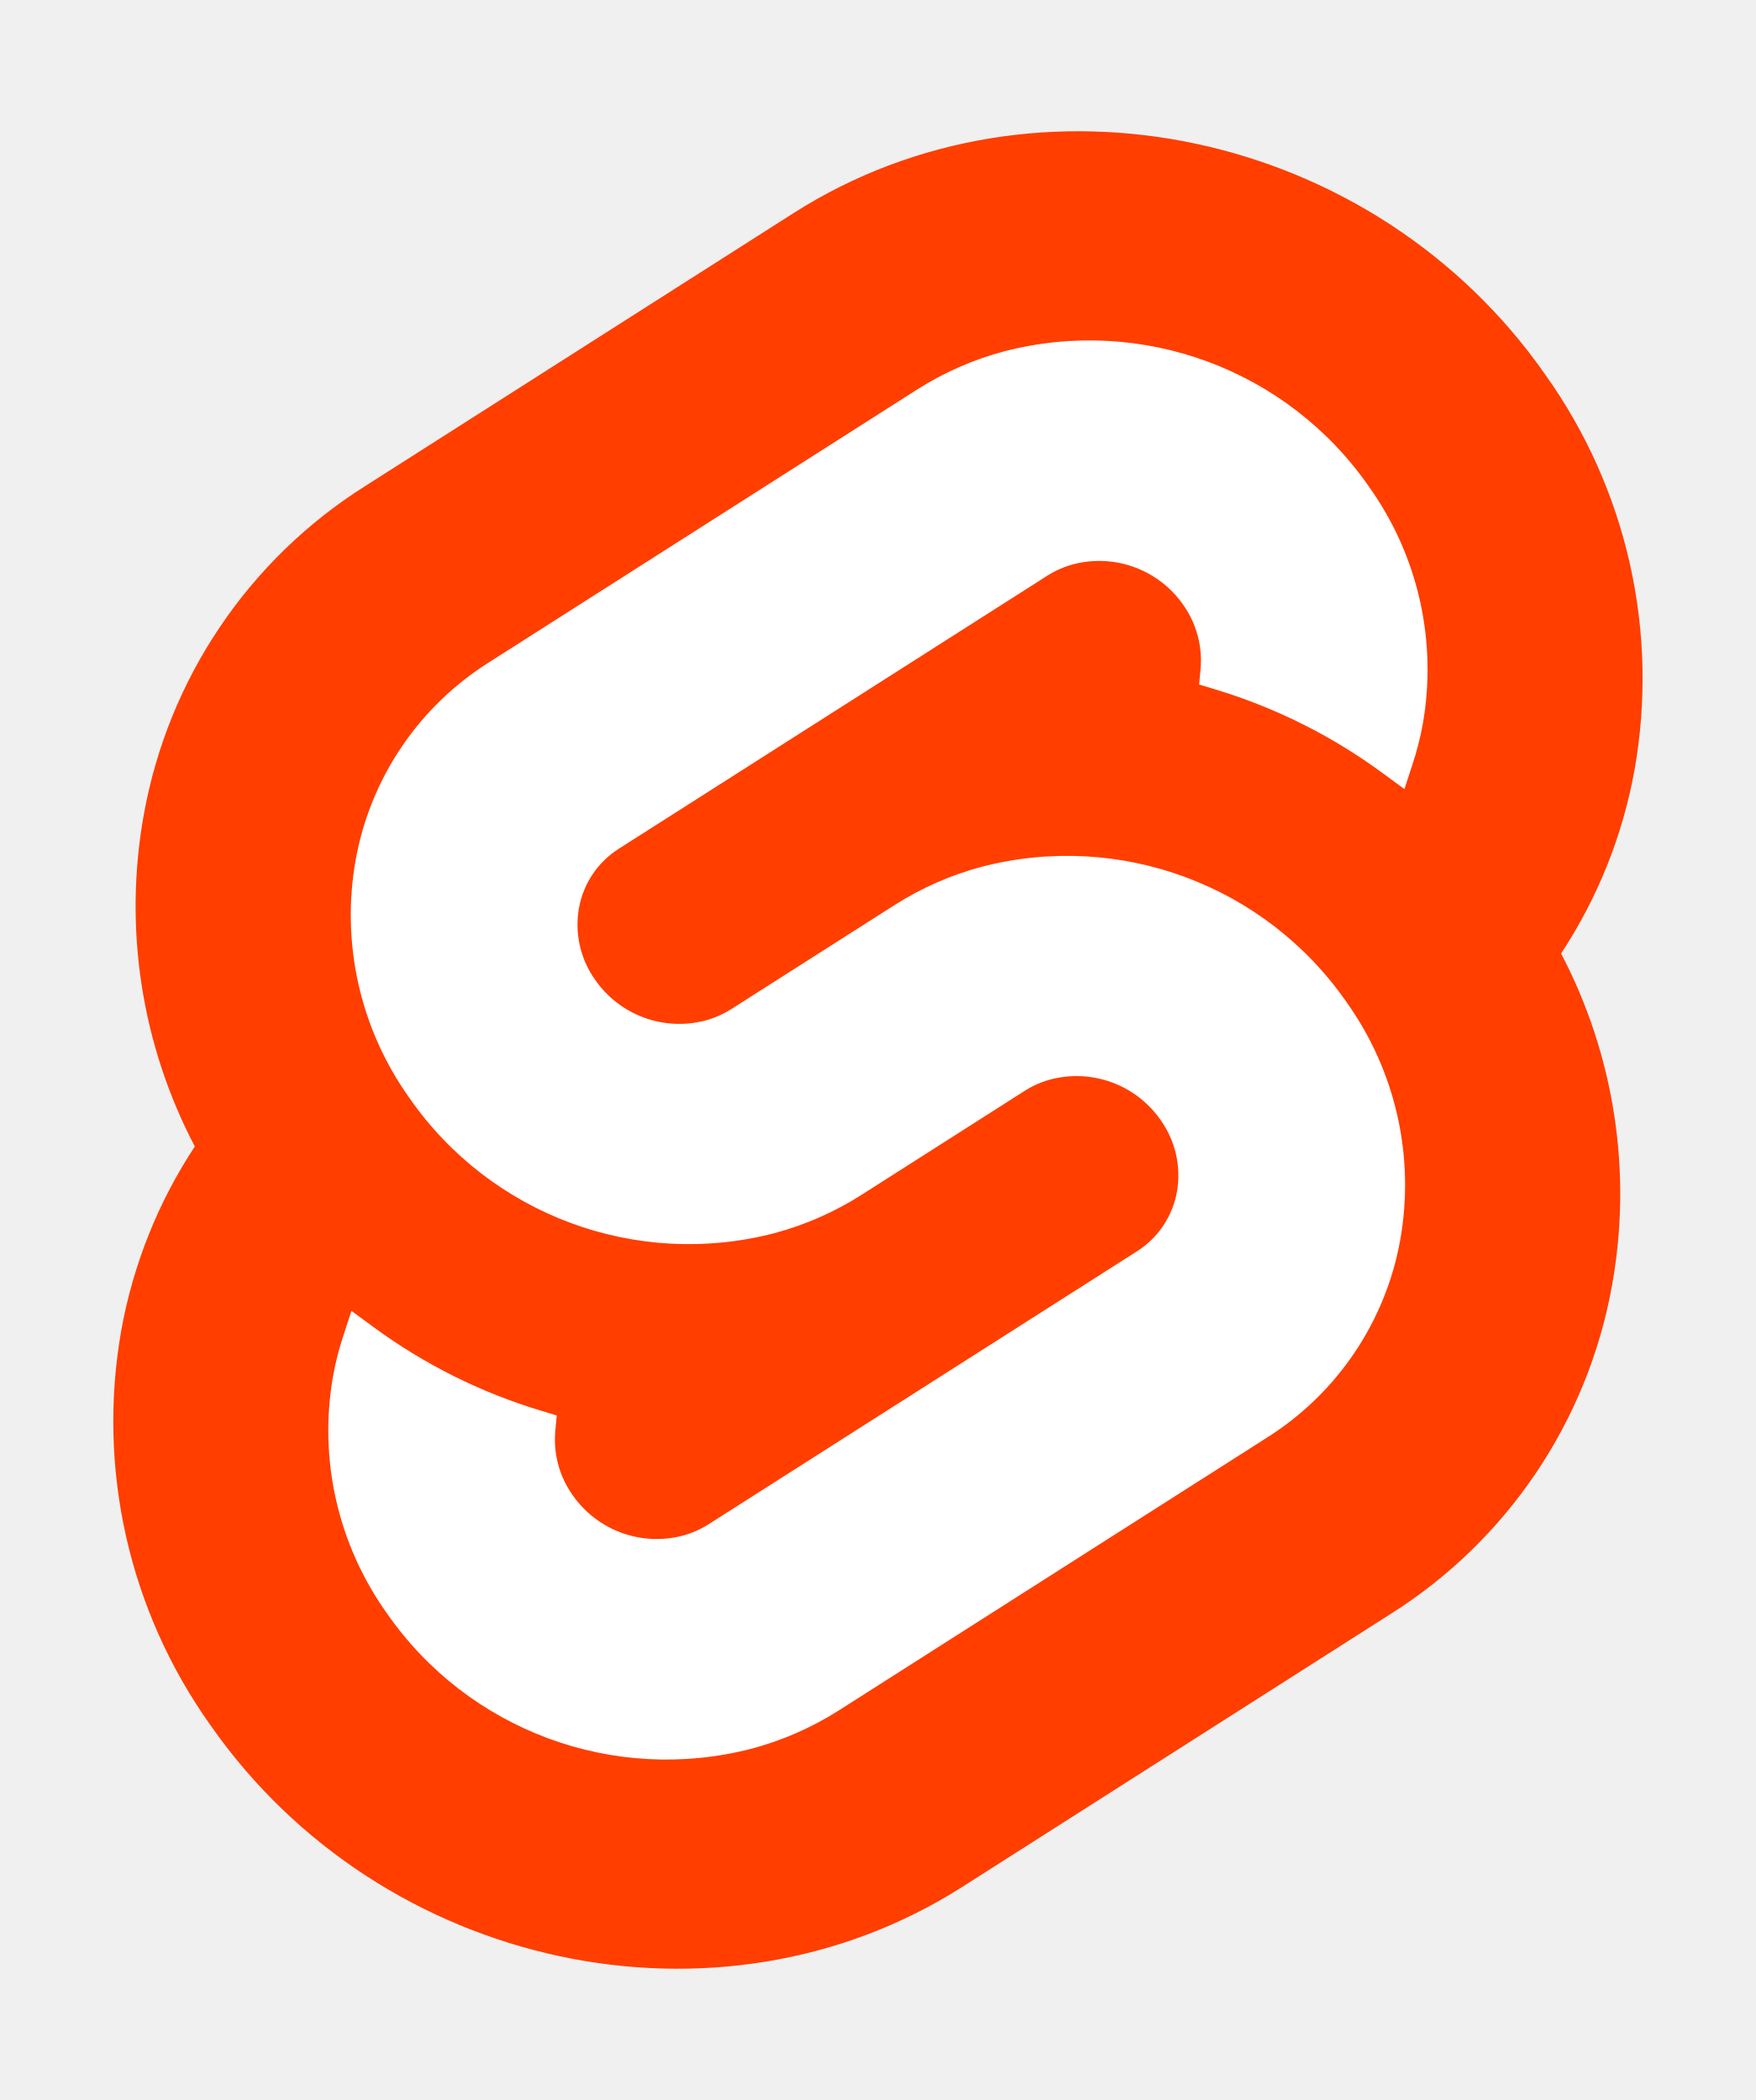
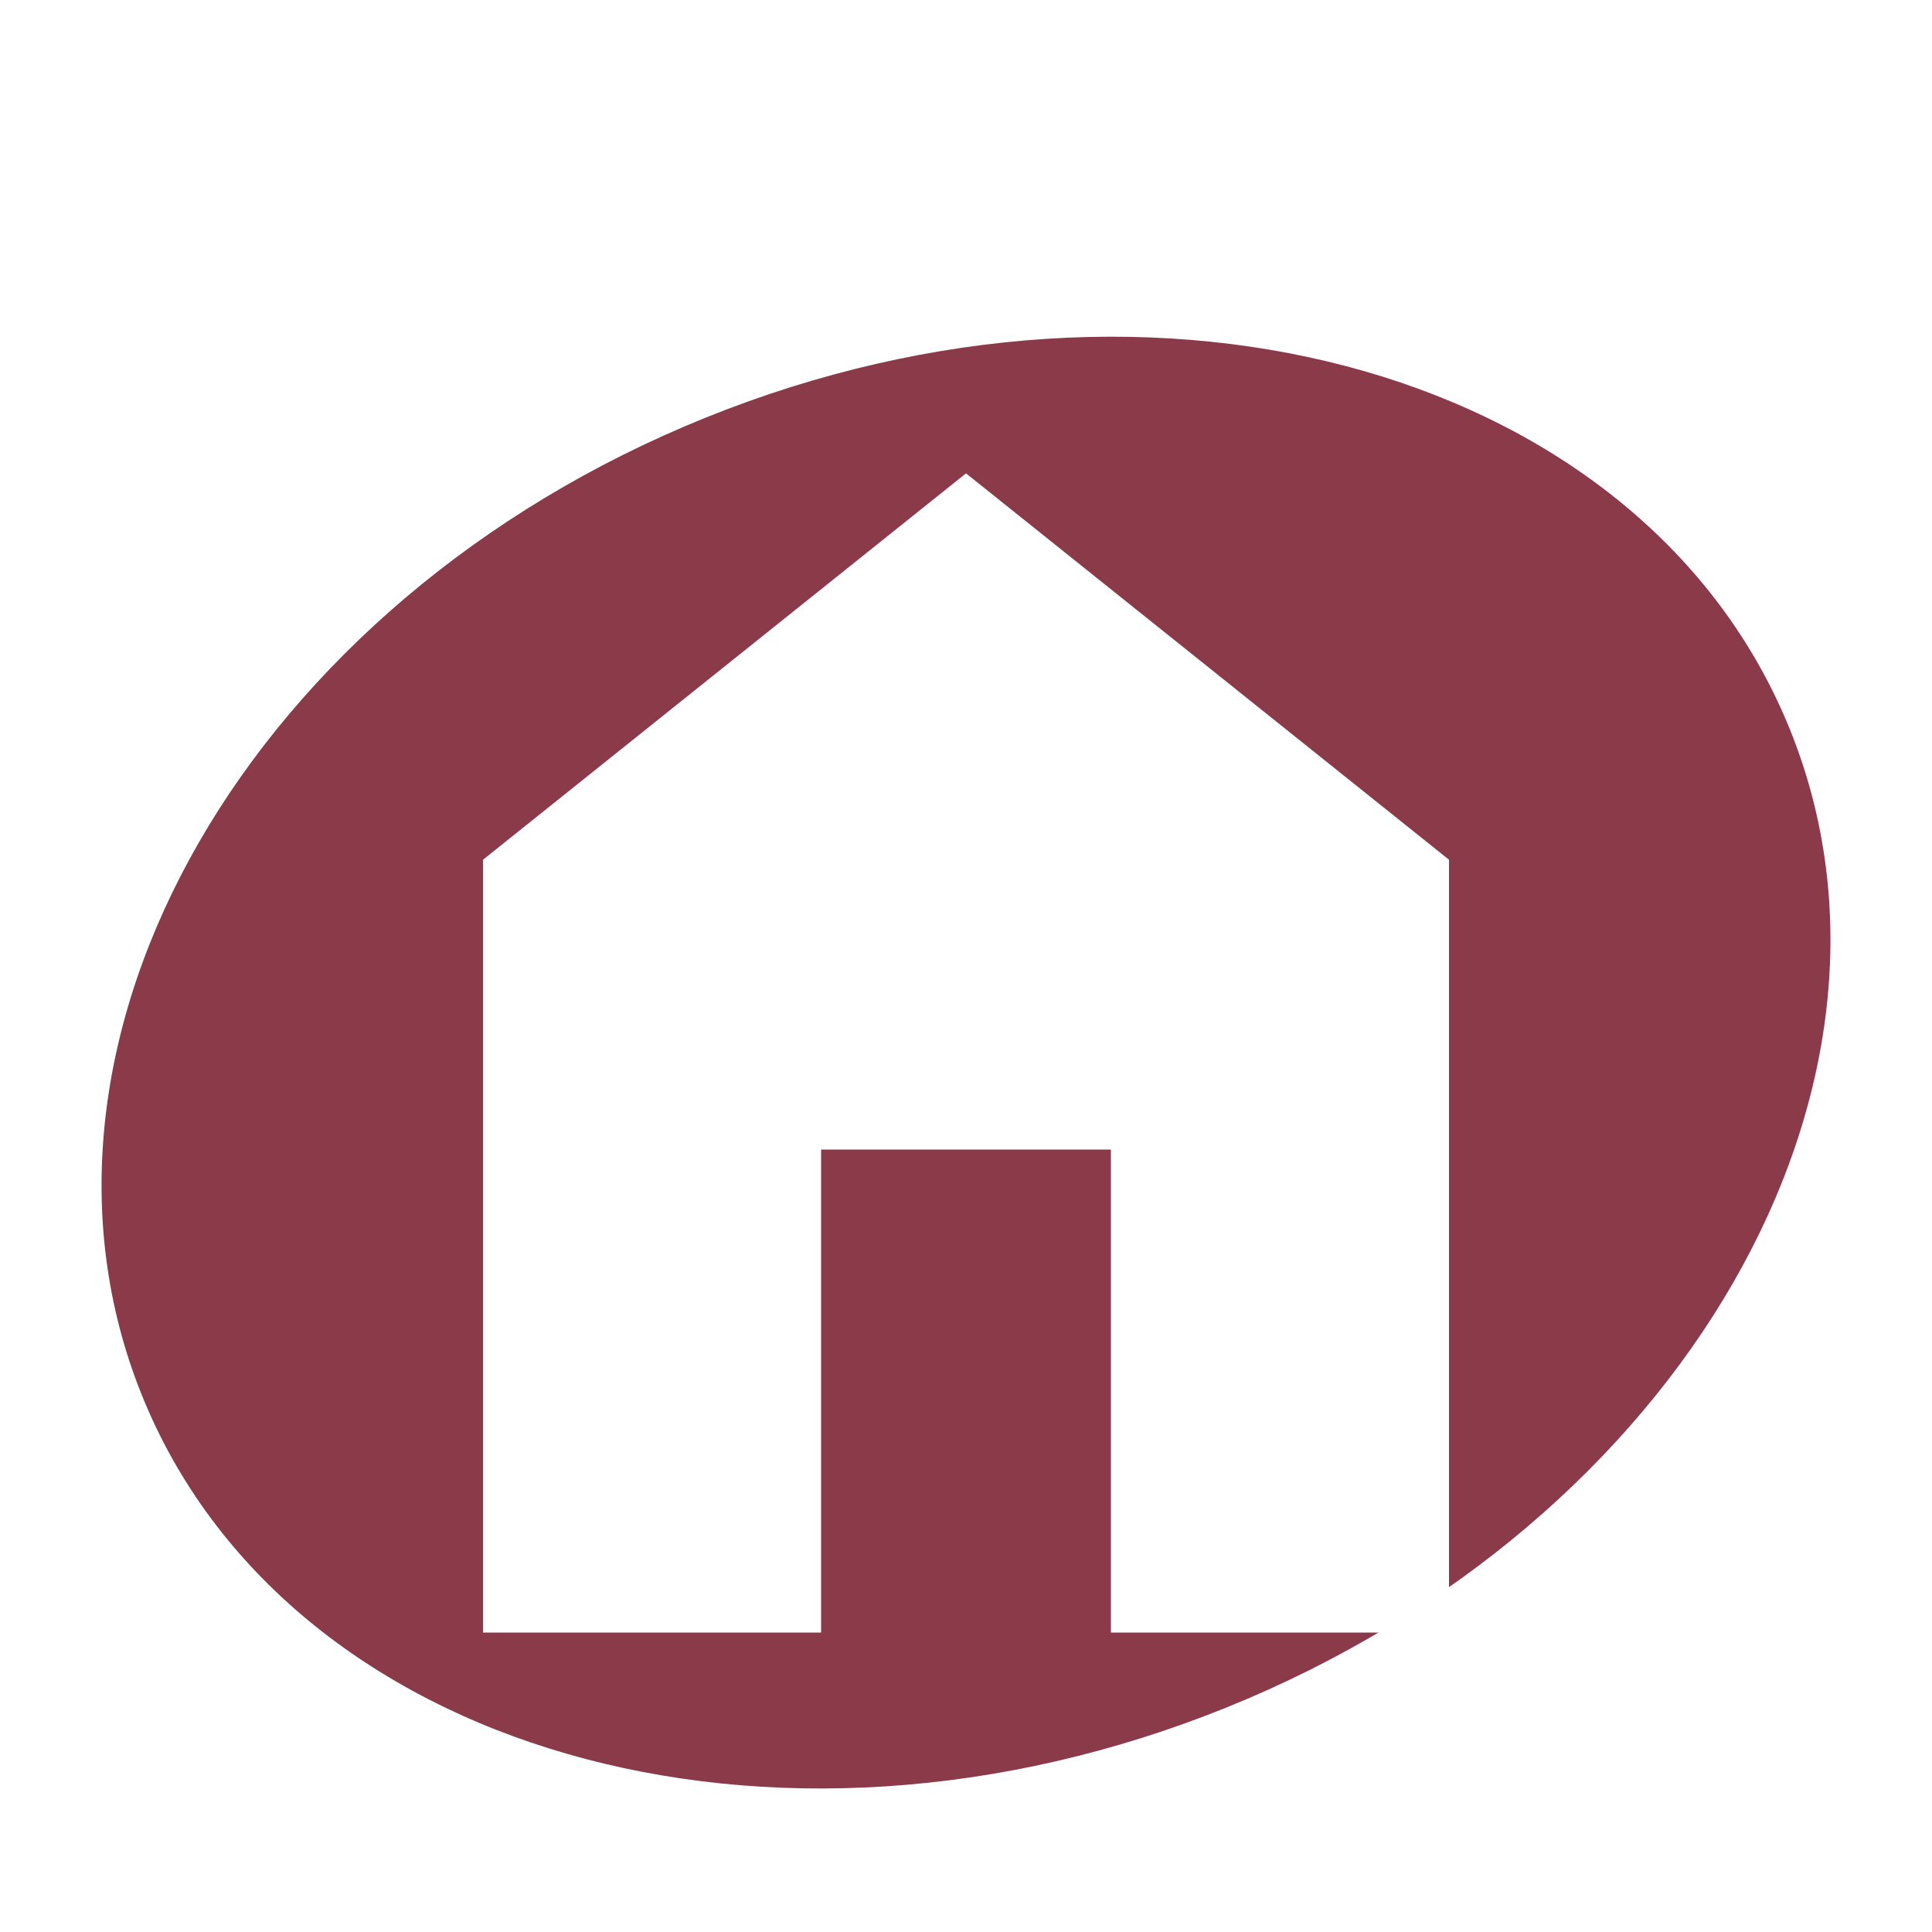
- <svg xmlns="http://www.w3.org/2000/svg" width="107" height="128" viewBox="0 0 107 128">
-   <path d="M94.157 22.819c-10.4-14.885-30.94-19.297-45.792-9.835L22.282 29.608A29.92 29.92 0 0 0 8.764 49.65a31.5 31.5 0 0 0 3.108 20.231 30 30 0 0 0-4.477 11.183 31.9 31.9 0 0 0 5.448 24.116c10.402 14.887 30.942 19.297 45.791 9.835l26.083-16.624A29.92 29.92 0 0 0 98.235 78.35a31.53 31.53 0 0 0-3.105-20.232 30 30 0 0 0 4.474-11.182 31.88 31.88 0 0 0-5.447-24.116" style="fill:#ff3e00" />
-   <path d="M45.817 106.582a20.72 20.72 0 0 1-22.237-8.243 19.17 19.17 0 0 1-3.277-14.503 18 18 0 0 1 .624-2.435l.49-1.498 1.337.981a33.6 33.6 0 0 0 10.203 5.098l.97.294-.09.968a5.85 5.85 0 0 0 1.052 3.878 6.24 6.24 0 0 0 6.695 2.485 5.8 5.8 0 0 0 1.603-.704L69.27 76.28a5.43 5.43 0 0 0 2.45-3.631 5.8 5.8 0 0 0-.987-4.371 6.24 6.24 0 0 0-6.698-2.487 5.7 5.7 0 0 0-1.6.704l-9.953 6.345a19 19 0 0 1-5.296 2.326 20.72 20.72 0 0 1-22.237-8.243 19.17 19.17 0 0 1-3.277-14.502 17.99 17.99 0 0 1 8.13-12.052l26.081-16.623a19 19 0 0 1 5.3-2.329 20.72 20.72 0 0 1 22.237 8.243 19.17 19.17 0 0 1 3.277 14.503 18 18 0 0 1-.624 2.435l-.49 1.498-1.337-.98a33.6 33.6 0 0 0-10.203-5.1l-.97-.294.09-.968a5.86 5.86 0 0 0-1.052-3.878 6.24 6.24 0 0 0-6.696-2.485 5.8 5.8 0 0 0-1.602.704L37.73 51.72a5.42 5.42 0 0 0-2.449 3.63 5.79 5.79 0 0 0 .986 4.372 6.24 6.24 0 0 0 6.698 2.486 5.8 5.8 0 0 0 1.602-.704l9.952-6.342a19 19 0 0 1 5.295-2.328 20.72 20.72 0 0 1 22.237 8.242 19.17 19.17 0 0 1 3.277 14.503 18 18 0 0 1-8.13 12.053l-26.081 16.622a19 19 0 0 1-5.3 2.328" style="fill:#fff" />
+ <svg xmlns="http://www.w3.org/2000/svg" viewBox="0 0 200 200" width="256" height="256" role="img" aria-label="House cutout logo mark">
+   <rect x="0" y="0" width="200" height="200" fill="white" />
+   <defs>
+     <mask id="cutout">
+       <rect x="0" y="0" width="200" height="200" fill="black" />
+       <ellipse cx="100" cy="110" rx="92" ry="72" fill="white" transform="rotate(-22 100 110)" />
+       <path d="M50 89        L100 49        L150 89        L150 169        L115 169        L115 119        L85 119        L85 169        L50 169        Z" fill="black" />
+     </mask>
+   </defs>
+   <rect x="0" y="0" width="200" height="200" fill="#8b3a4a" mask="url(#cutout)" />
</svg>
